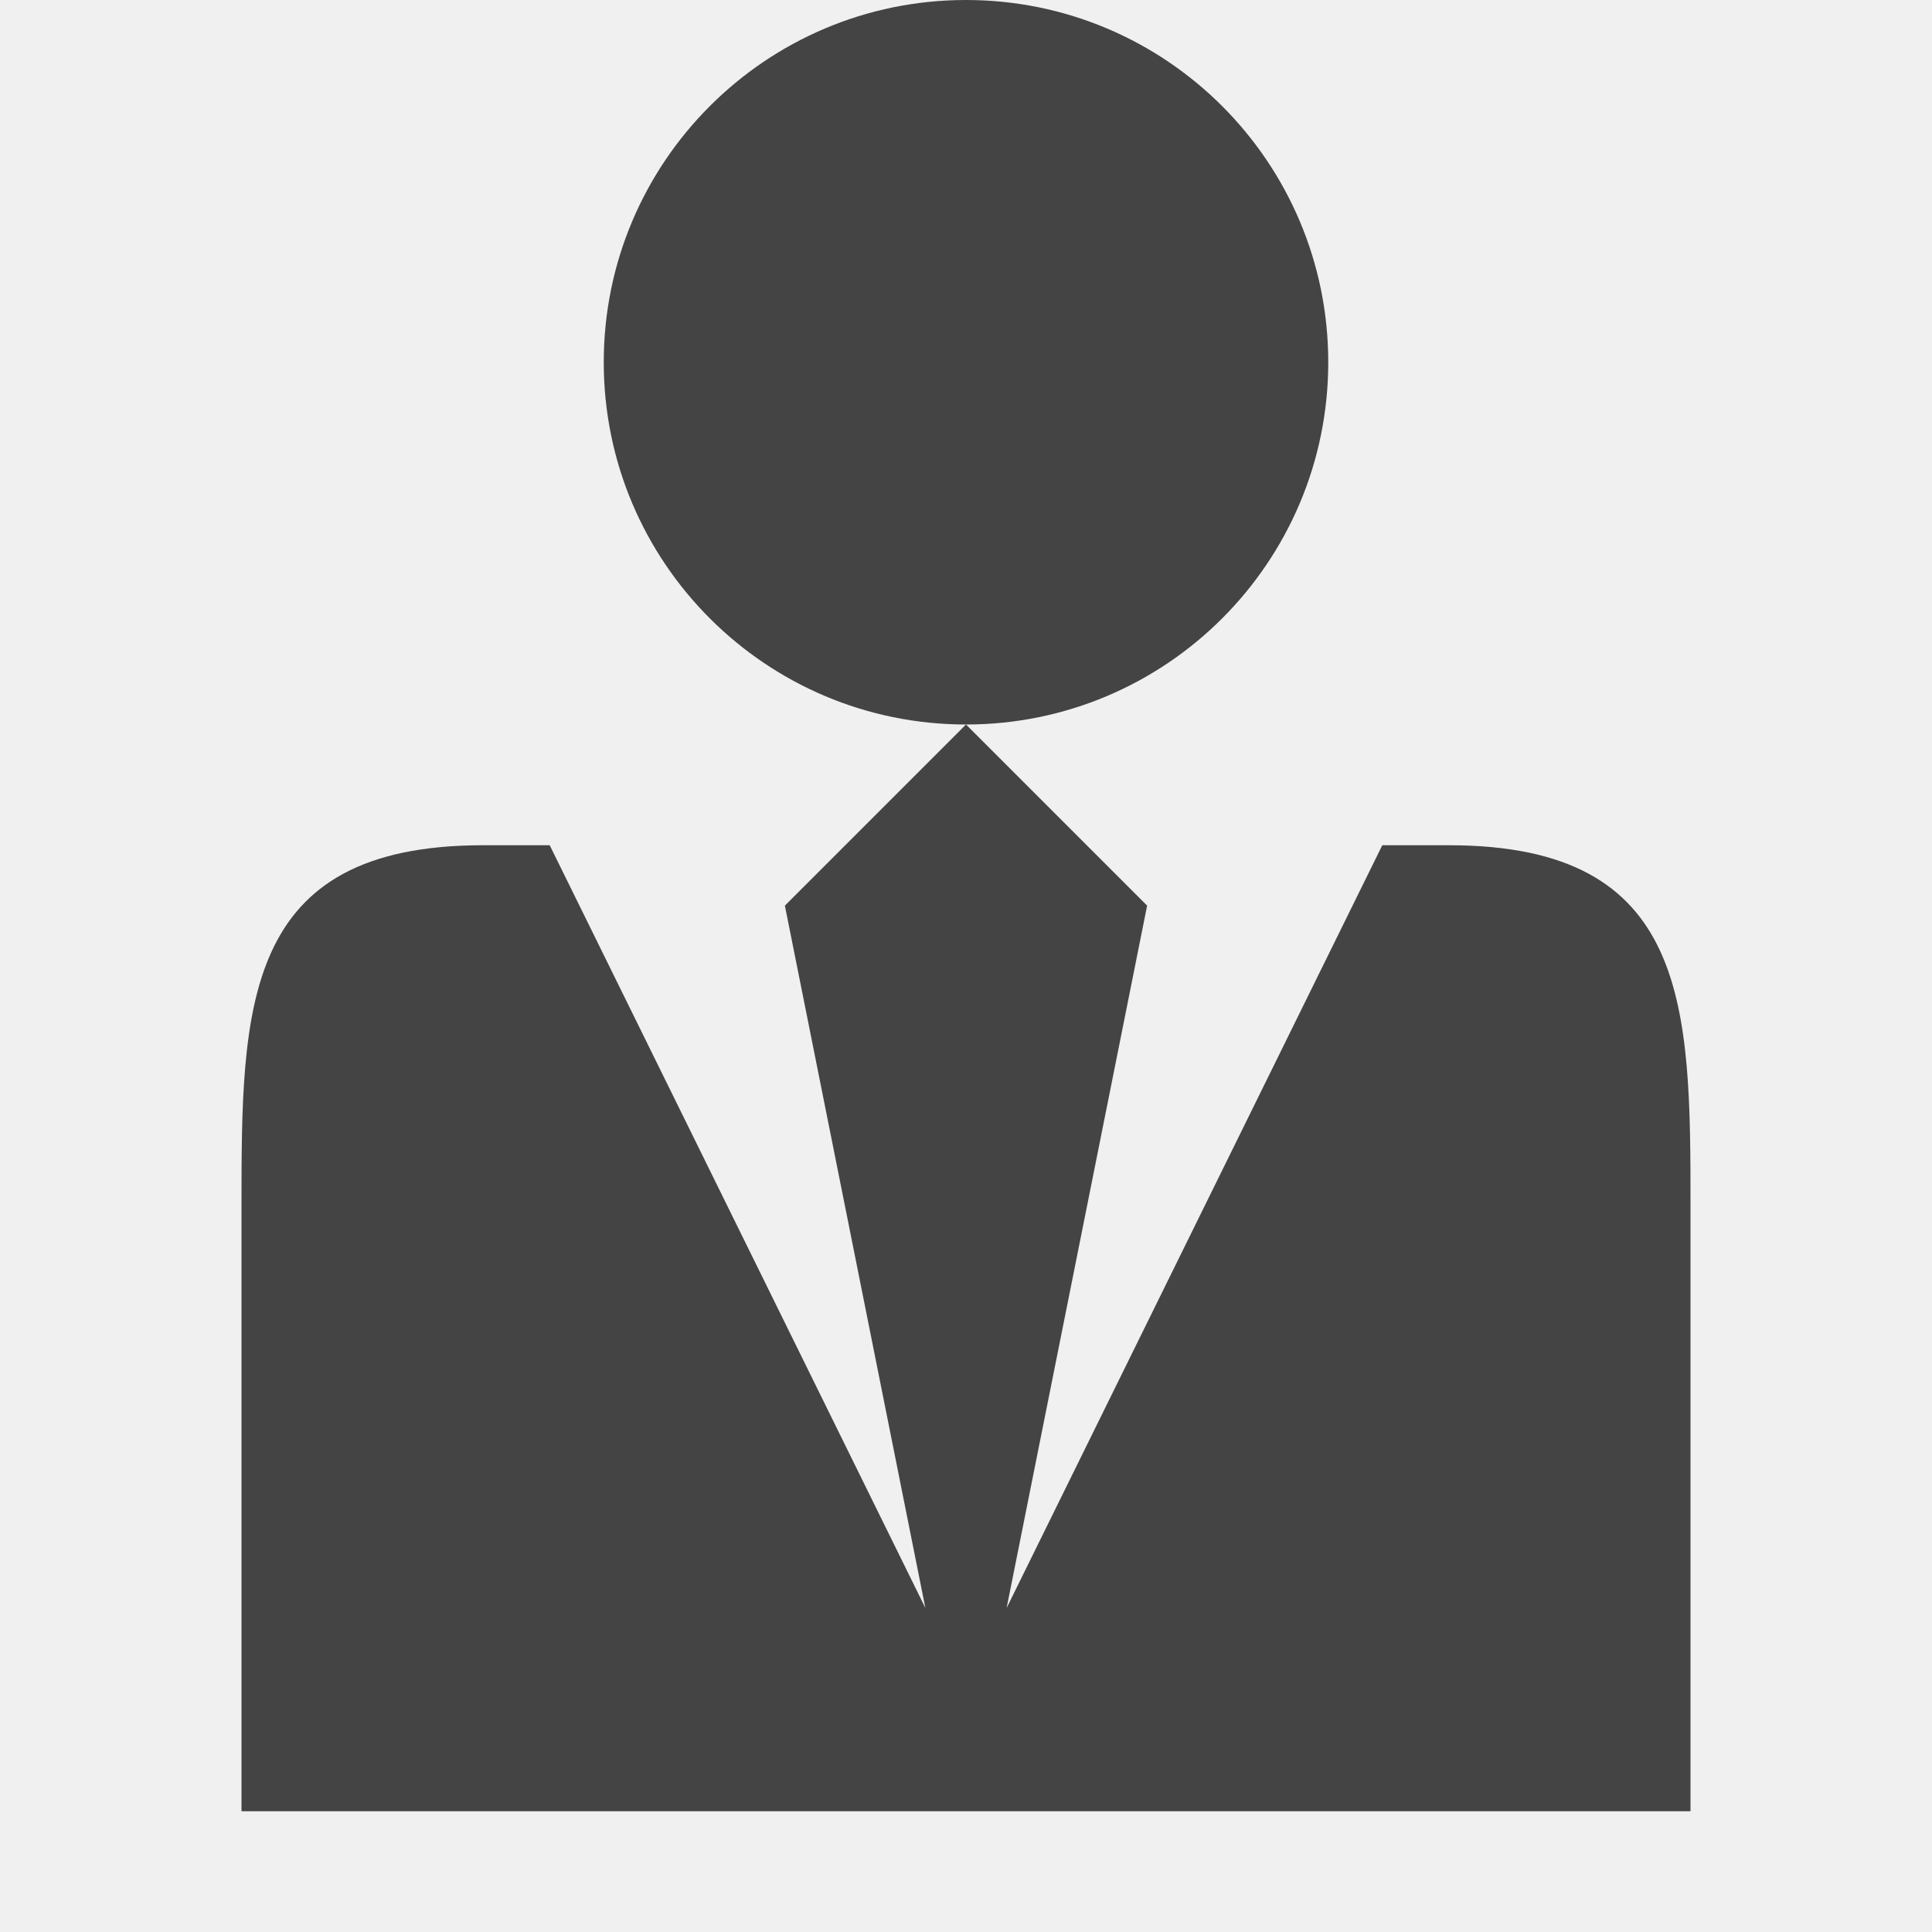
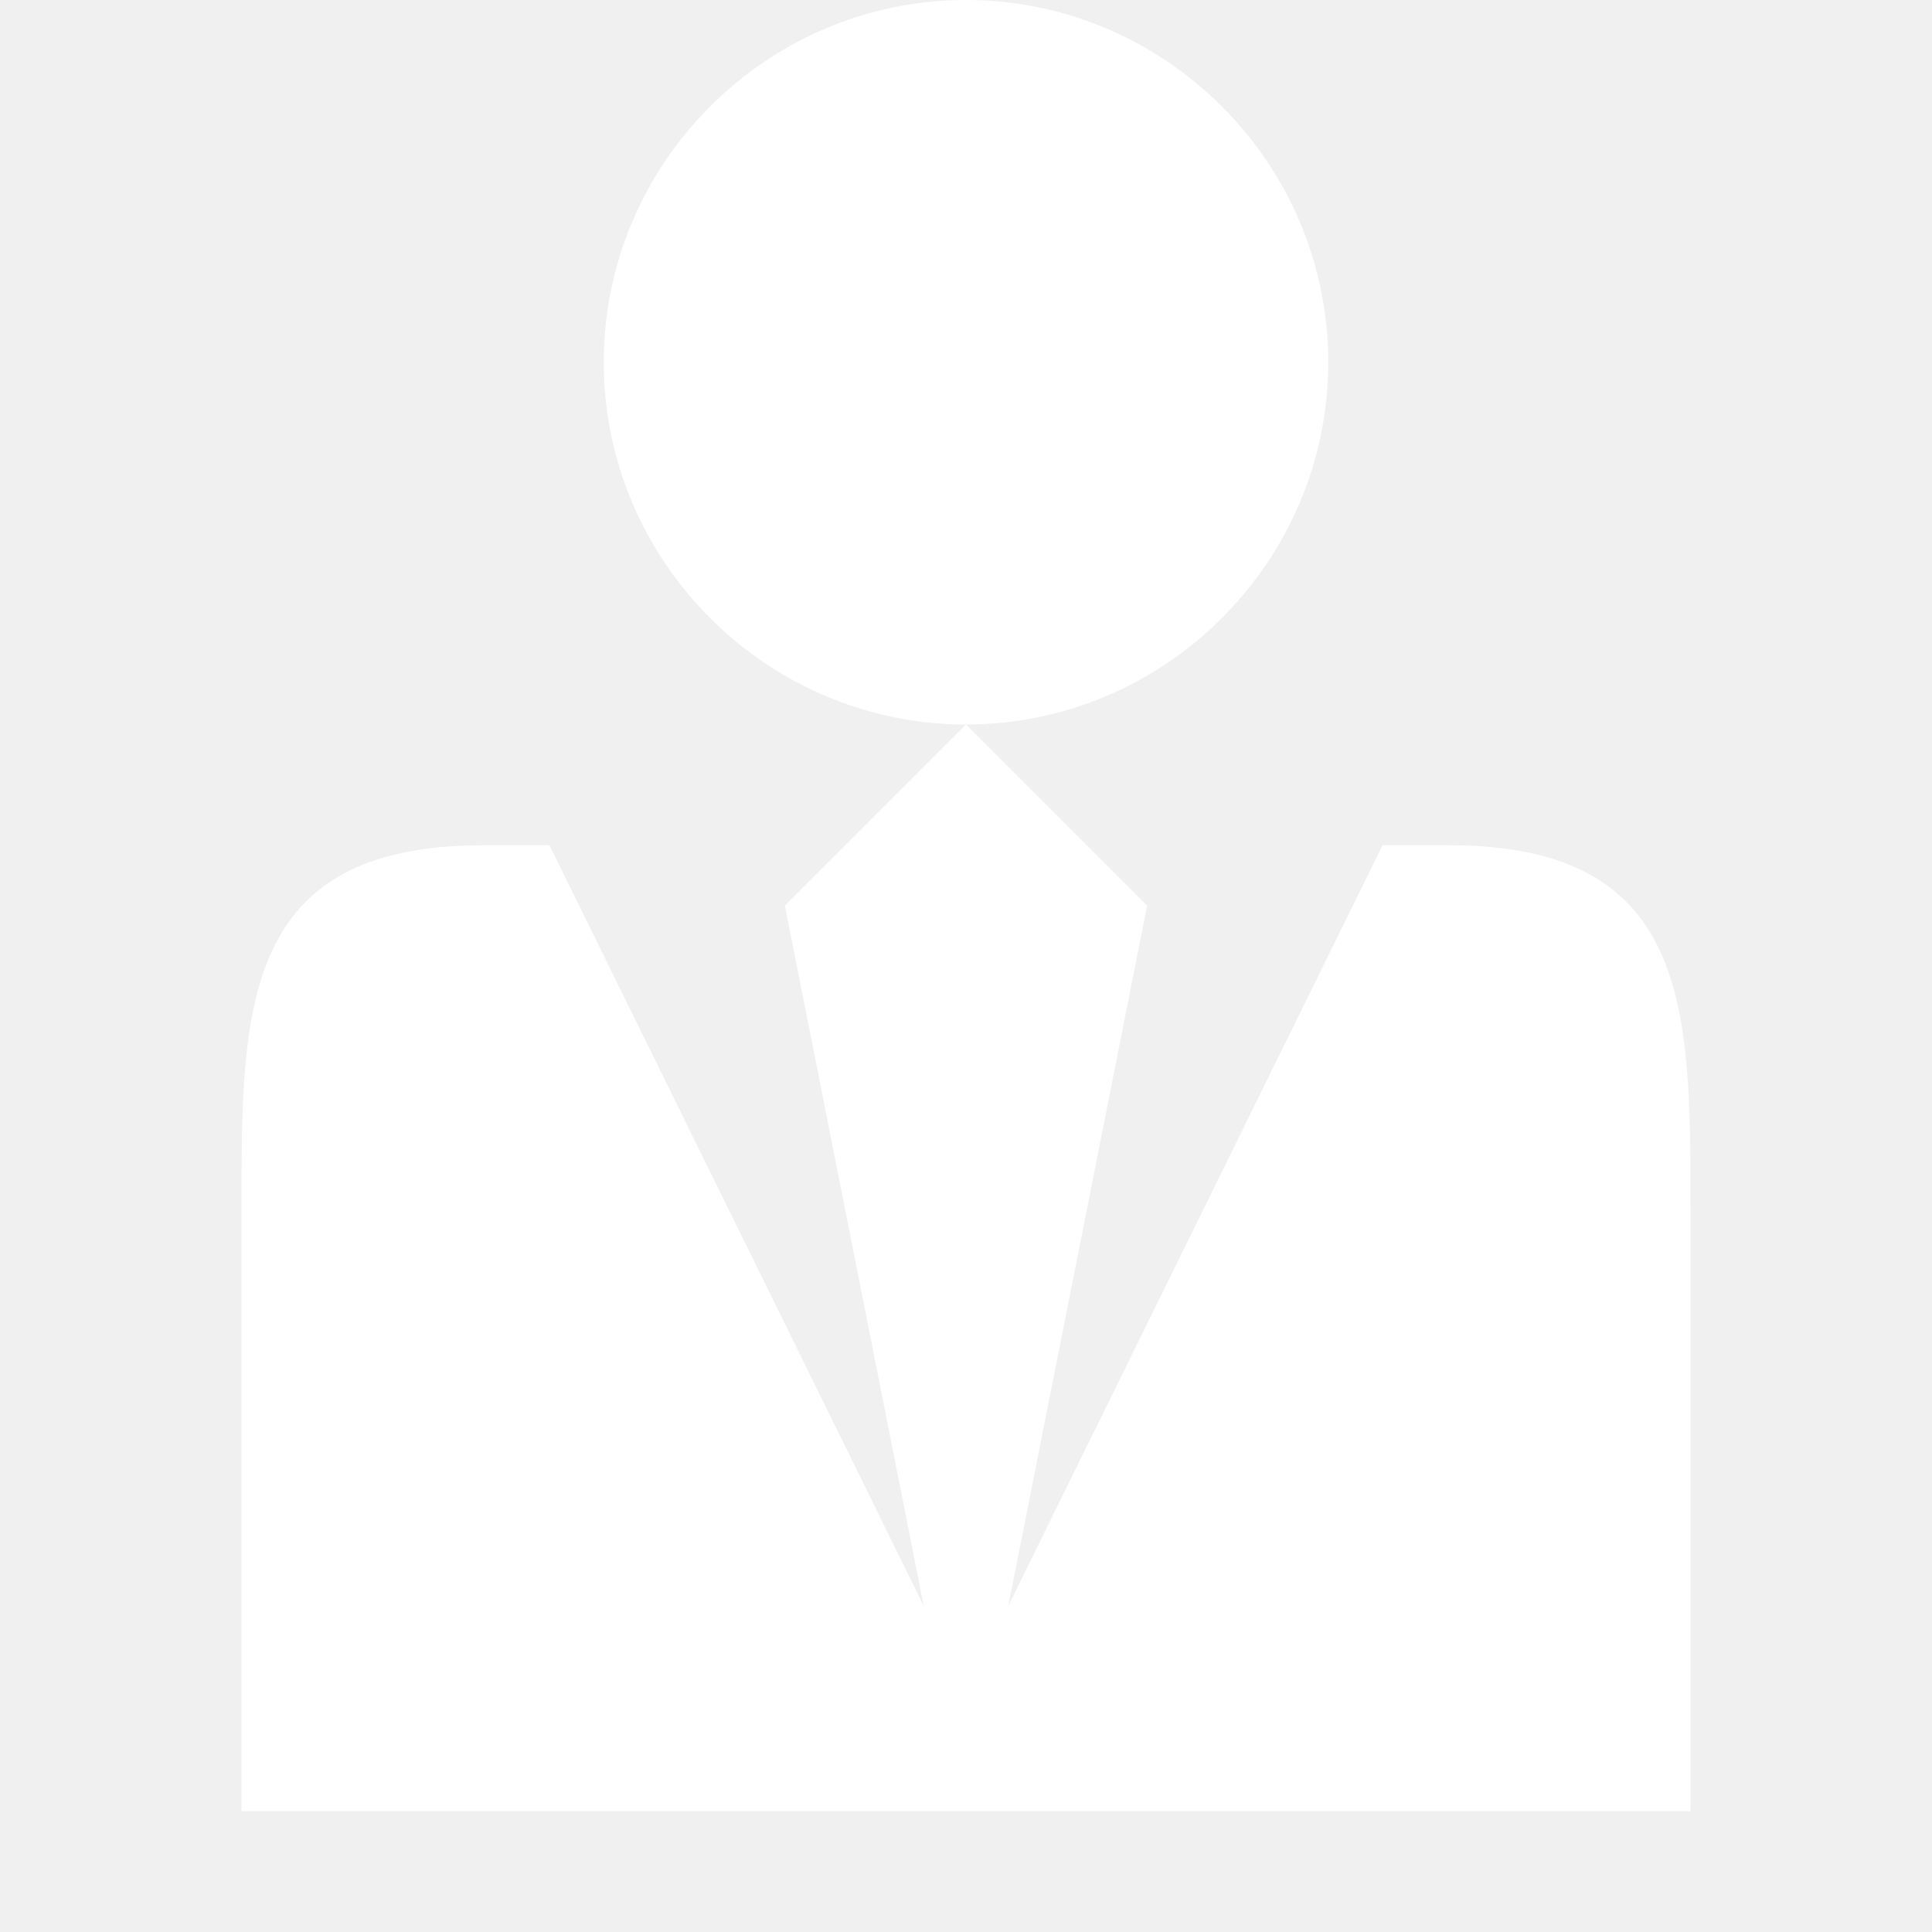
- <svg xmlns="http://www.w3.org/2000/svg" version="1.1" width="32" height="32" viewBox="0 0 32 32">
-   <path fill="#444444" d="M10 6c0-3.314 2.686-6 6-6s6 2.686 6 6c0 3.314-2.686 6-6 6s-6-2.686-6-6zM24.002 14h-1.107l-6.222 12.633 2.327-11.633-3-3-3 3 2.327 11.633-6.222-12.633h-1.107c-3.998 0-3.998 2.687-3.998 6v10h24v-10c0-3.313 0-6-3.998-6z" />
+ <svg xmlns="http://www.w3.org/2000/svg" version="1.1" id="Capa_1" x="0px" y="0px" viewBox="-404 282.3 32 32" style="enable-background:new -404 282.3 32 32;" xml:space="preserve">
+   <style type="text/css">
+ 	.st0{fill:#FFFFFF;}
+ </style>
+   <path class="st0" d="M-394,288.3c0-3.3,2.7-6,6-6s6,2.7,6,6s-2.7,6-6,6S-394,291.6-394,288.3z M-380,296.3h-1.1l-6.2,12.6l2.3-11.6  l-3-3l-3,3l2.3,11.6l-6.2-12.6h-1.1c-4,0-4,2.7-4,6v10h24v-10C-376,299-376,296.3-380,296.3z" />
</svg>
